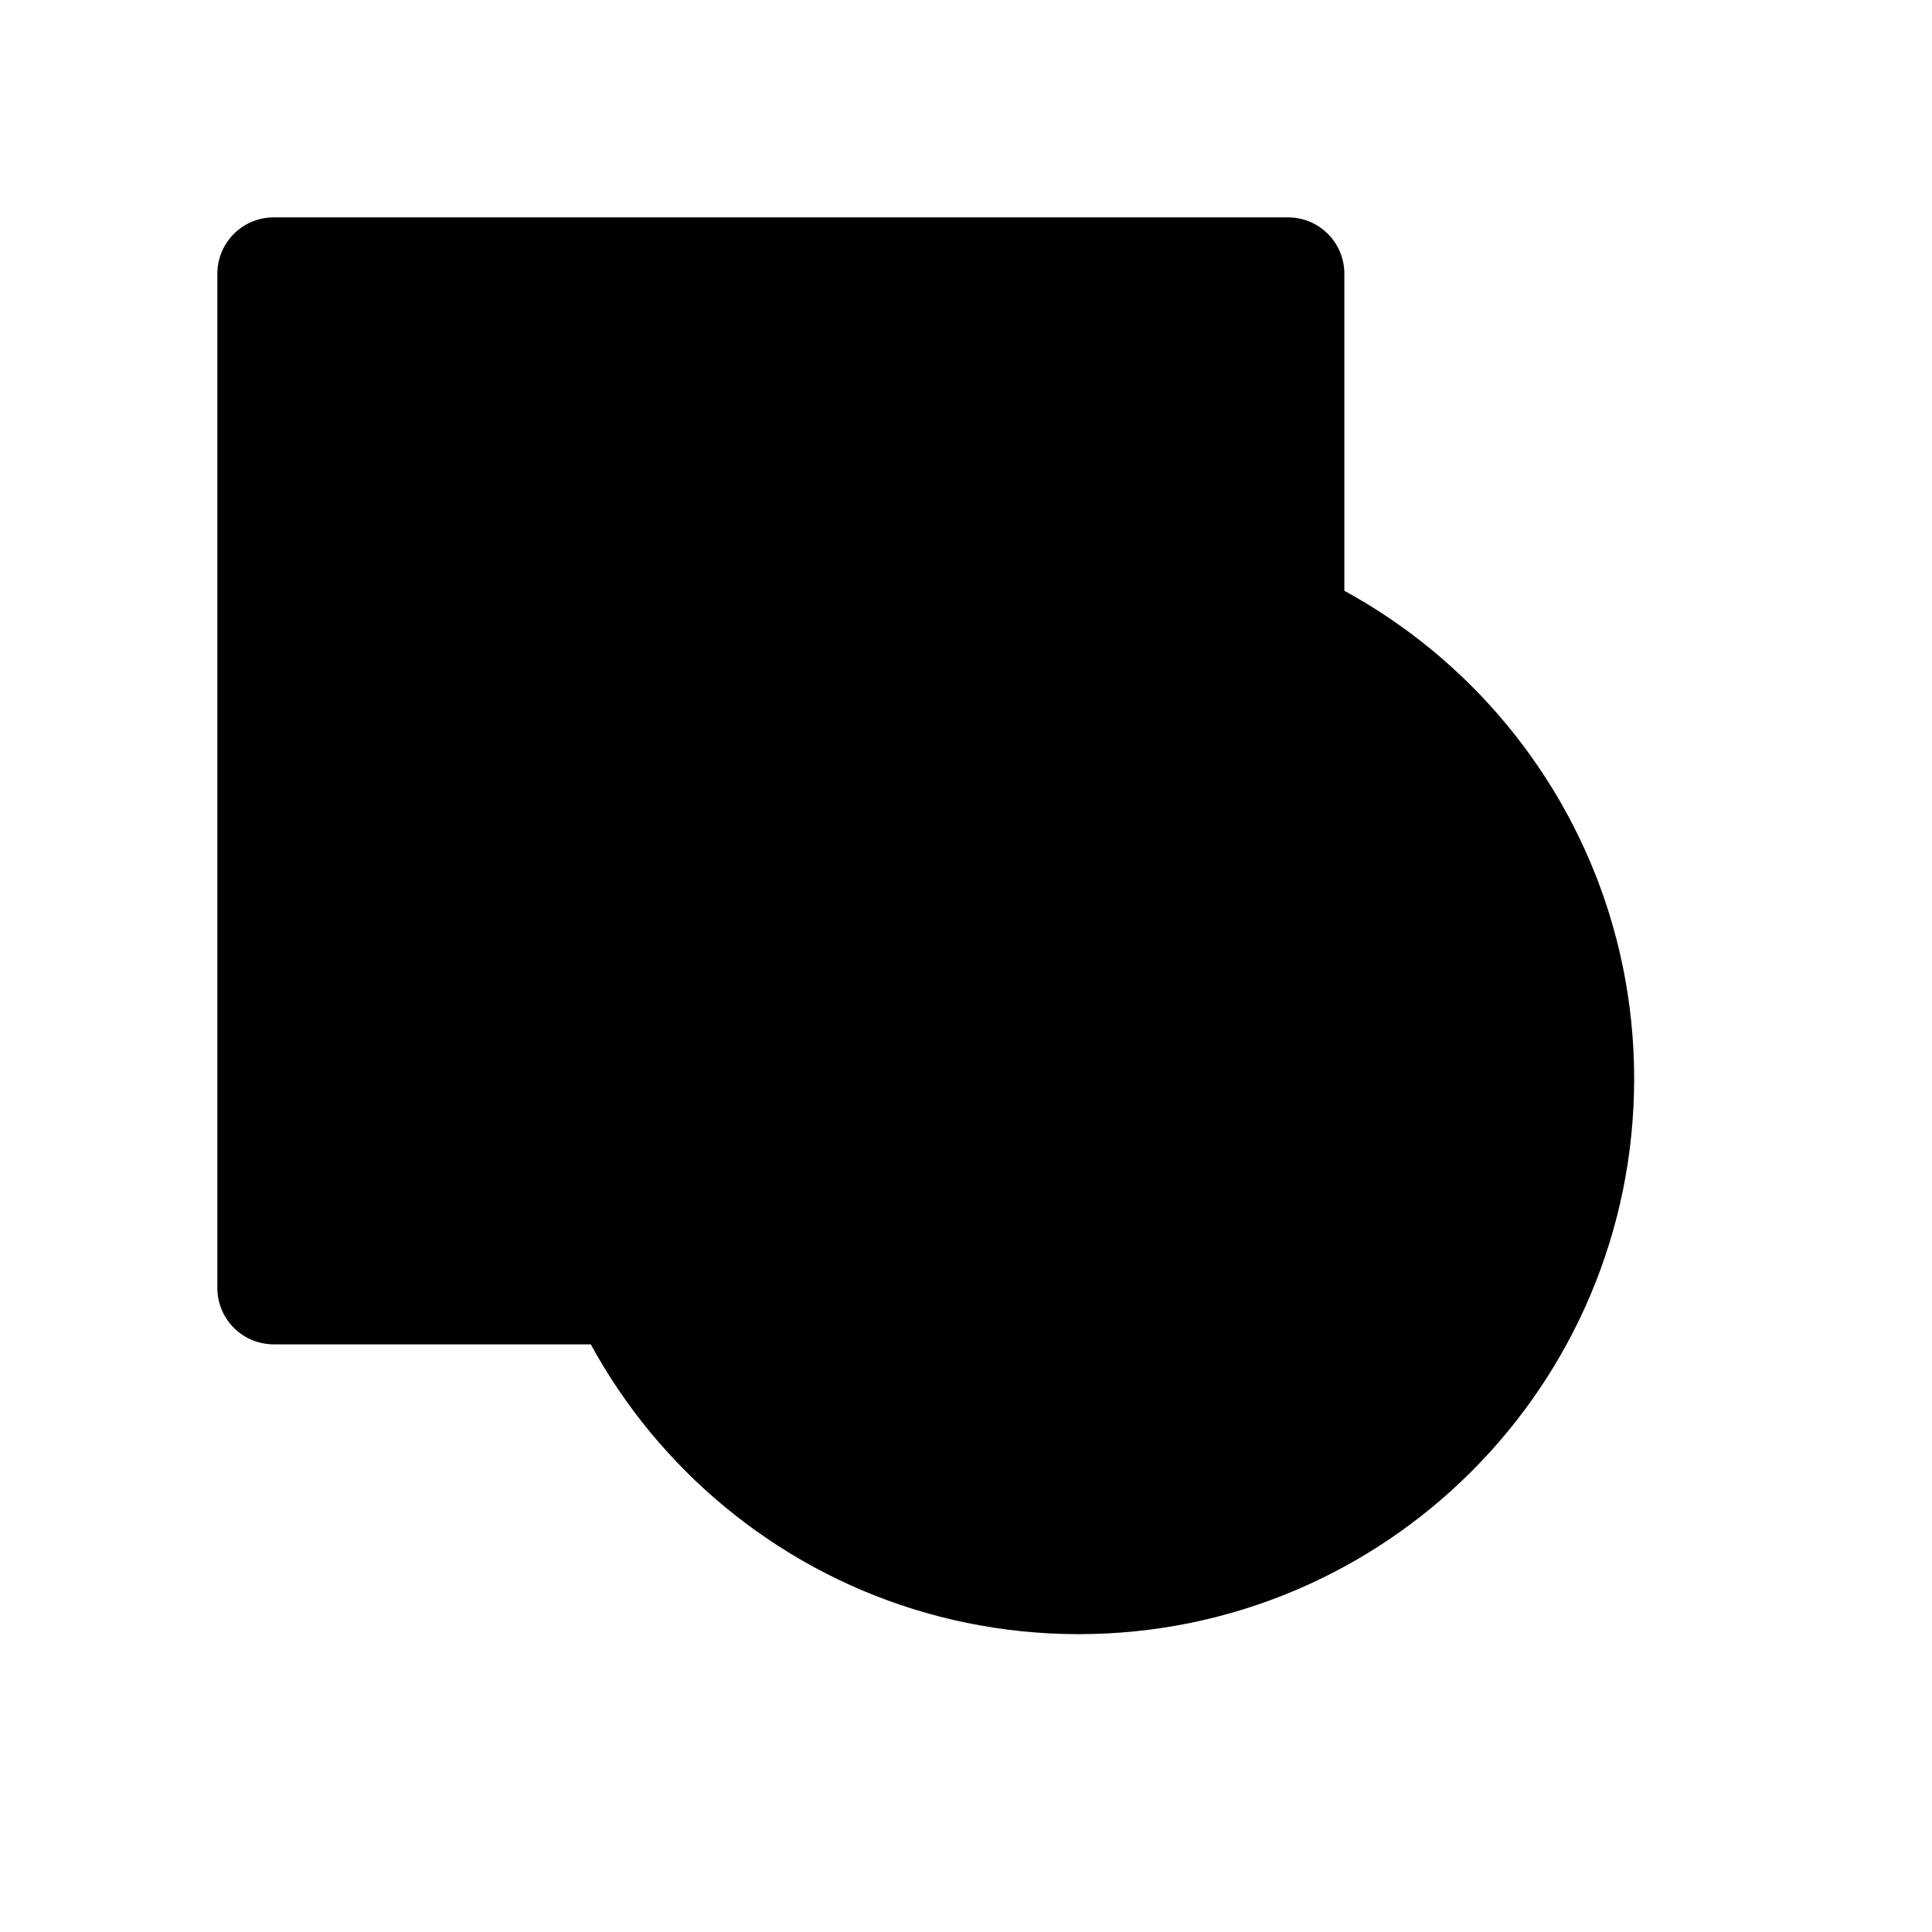
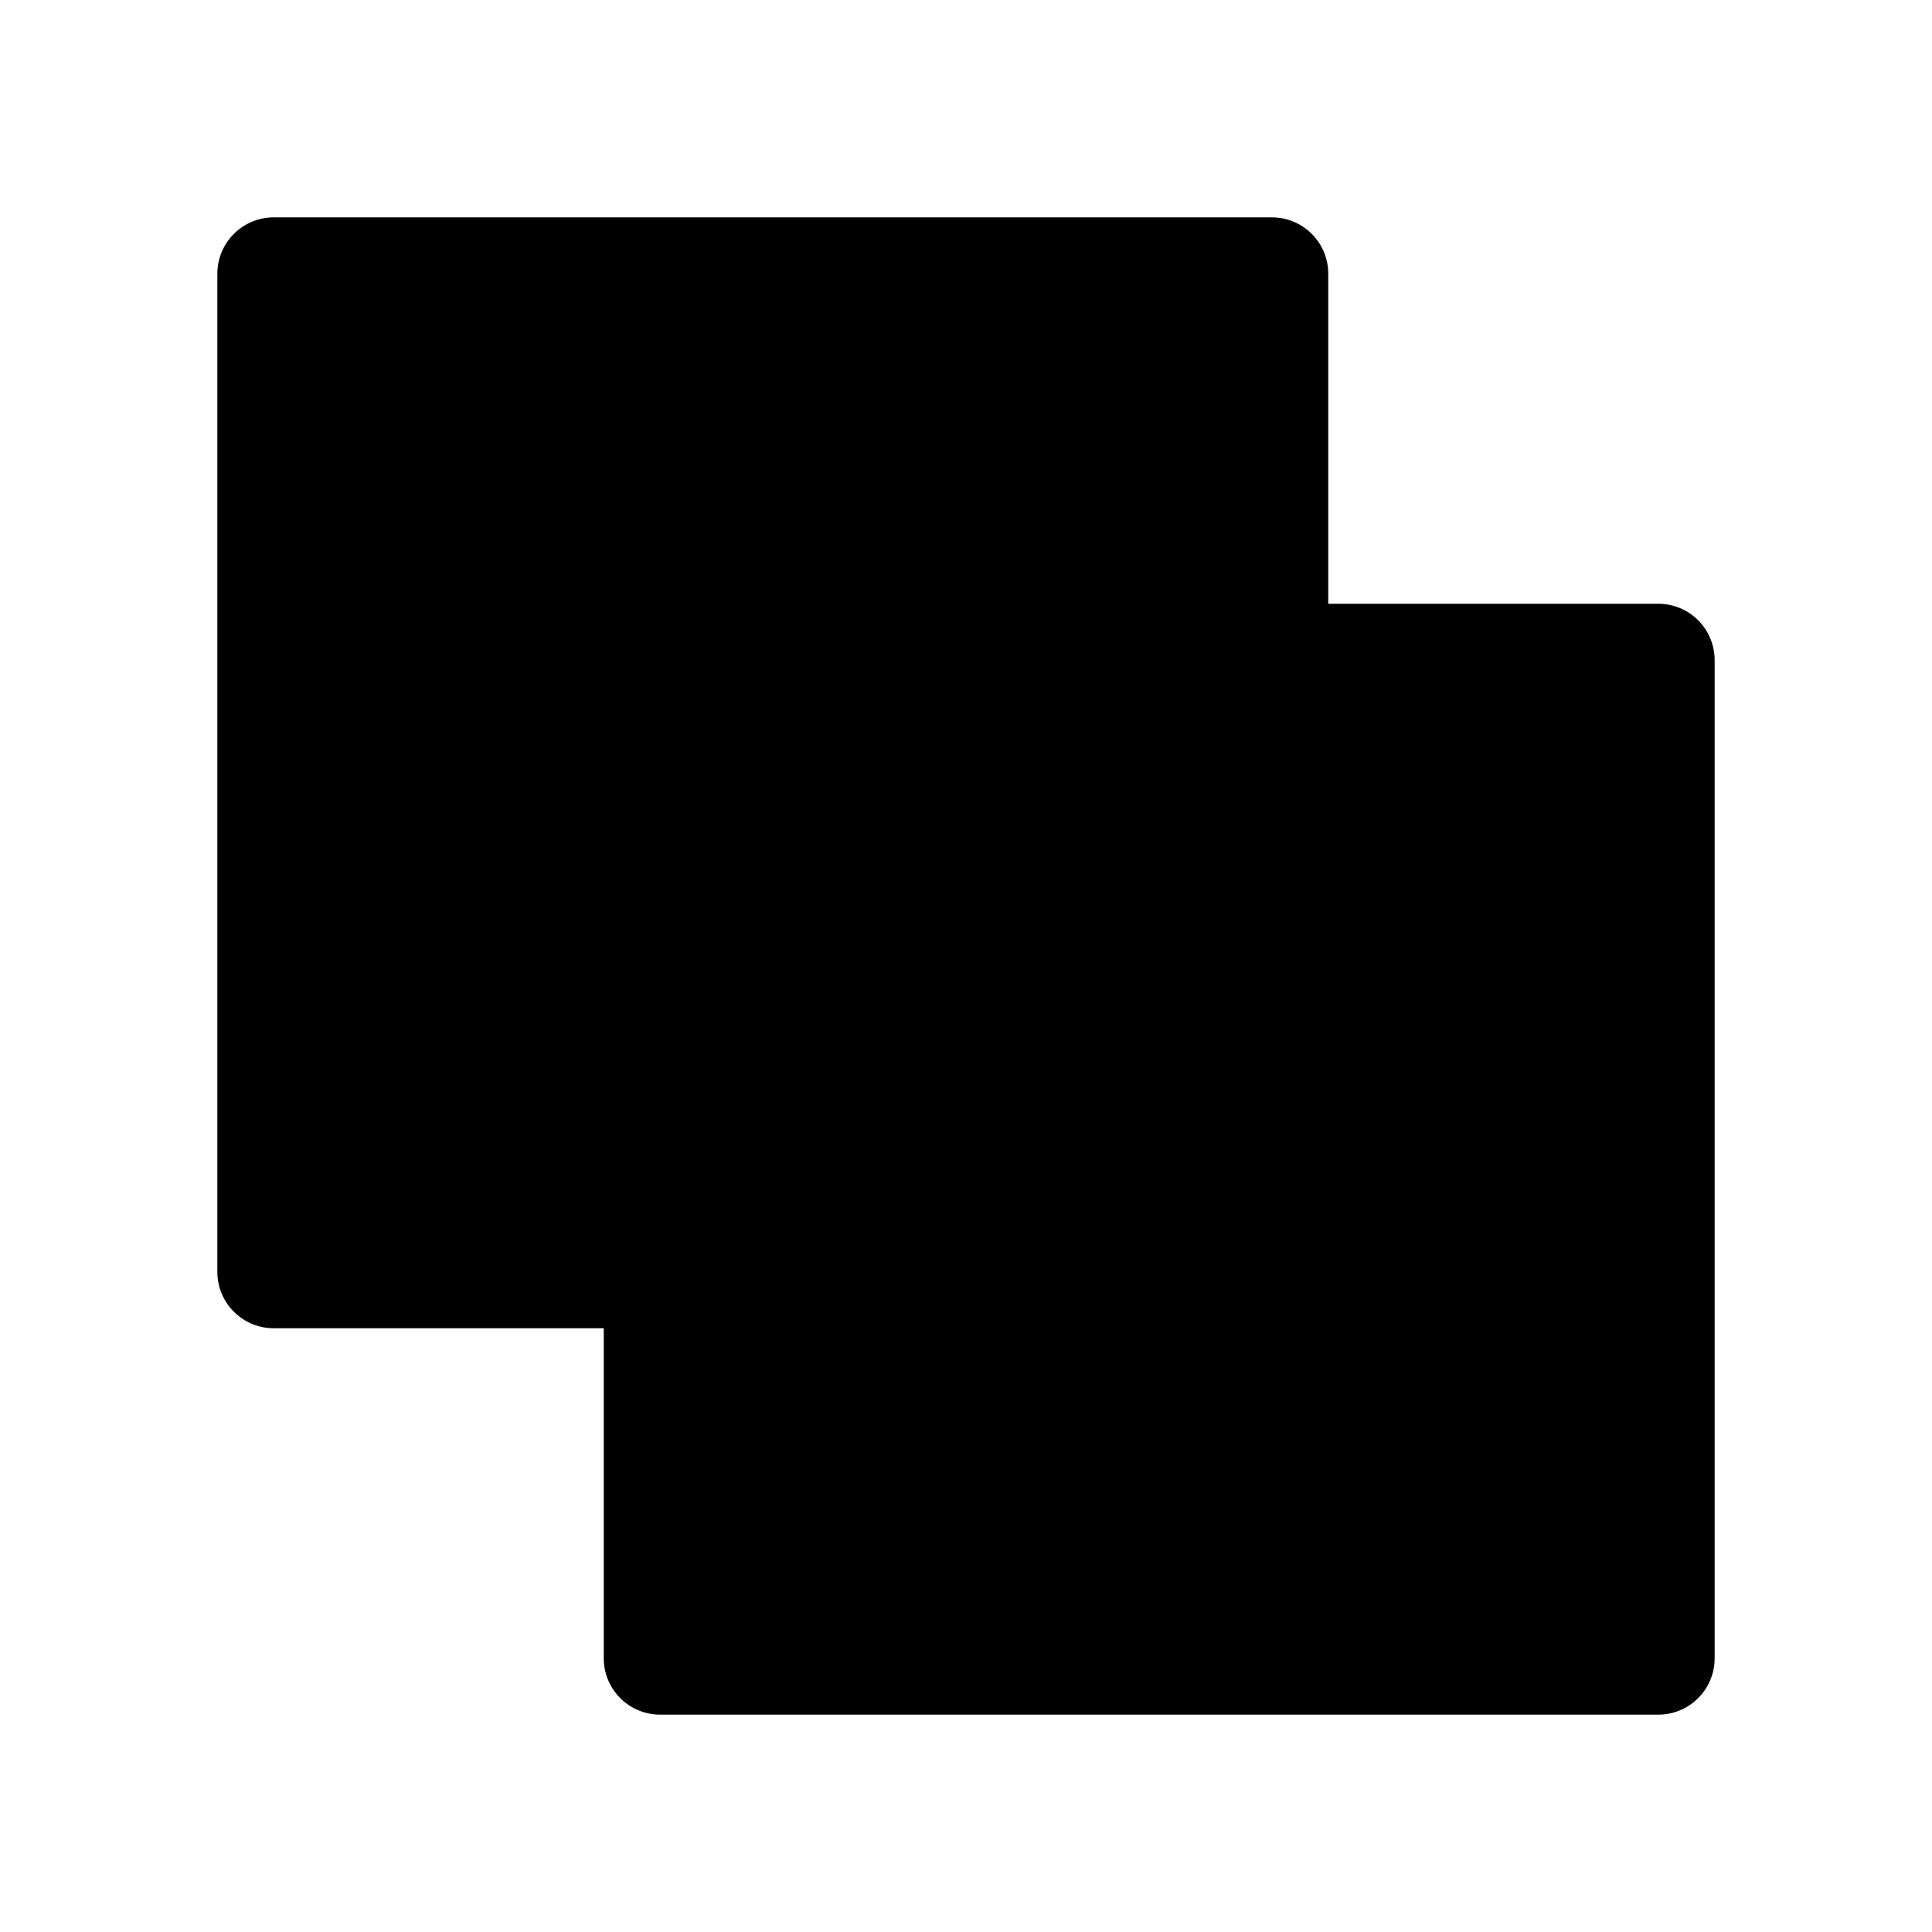
<svg xmlns="http://www.w3.org/2000/svg" viewBox="0 0 24 24" width="24" height="24" fill="none" stroke="currentColor" stroke-width="1.4" stroke-linecap="round" stroke-linejoin="round">
-   <path d="M3.4,3.4L16,3.4L16,16L3.4,16Z" />
-   <path d="M7.2,13.4A6.2,6.2 0 1,0 19.6,13.4A6.2,6.2 0 1,0 7.2,13.4Z" />
-   <path d="M3.4,3.4L16,3.4L16,7.77A6.2,6.2 0 1 1 7.77,16L3.4,16Z" fill="currentColor" stroke="none" />
+   <path d="M3.4,3.4L15.8,3.4L15.8,15.8L3.4,15.8Z" />
+   <path d="M8.2,8.2L20.6,8.2L20.6,20.6L8.2,20.6Z" />
+   <path d="M3.4,3.4L15.8,3.4L15.8,8.2L20.6,8.2L20.6,20.6L8.2,20.6L8.2,15.8L3.4,15.8Z" fill="currentColor" stroke="none" />
</svg>
